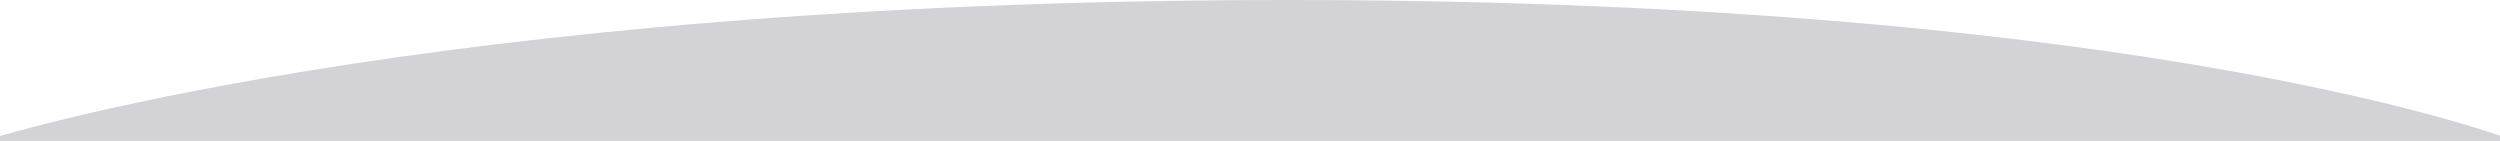
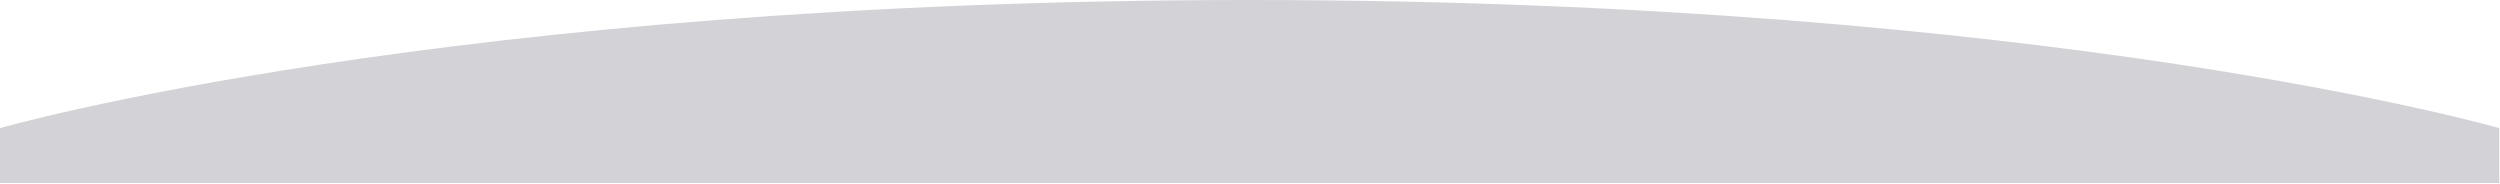
- <svg xmlns="http://www.w3.org/2000/svg" version="1.1" id="レイヤー_1" x="0px" y="0px" viewBox="0 0 1366 77" style="enable-background:new 0 0 1366 77;" xml:space="preserve">
-   <style type="text/css">
- 	.st0{fill:#D3D2D6;enable-background:new;}
- </style>
-   <path class="st0" d="M-9,77c0,0,238-77,713-77s670,77,670,77H-9z" />
+ <svg xmlns="http://www.w3.org/2000/svg" id="レイヤー_1" data-name="レイヤー 1" viewBox="0 0 1366 100">
+   <defs>
+     <style>.cls-1{fill:#d3d2d6;}</style>
+   </defs>
+   <path class="cls-1" d="M0,70S244,0,683,0s682.61,70,682.61,70v30H0Z" />
</svg>
